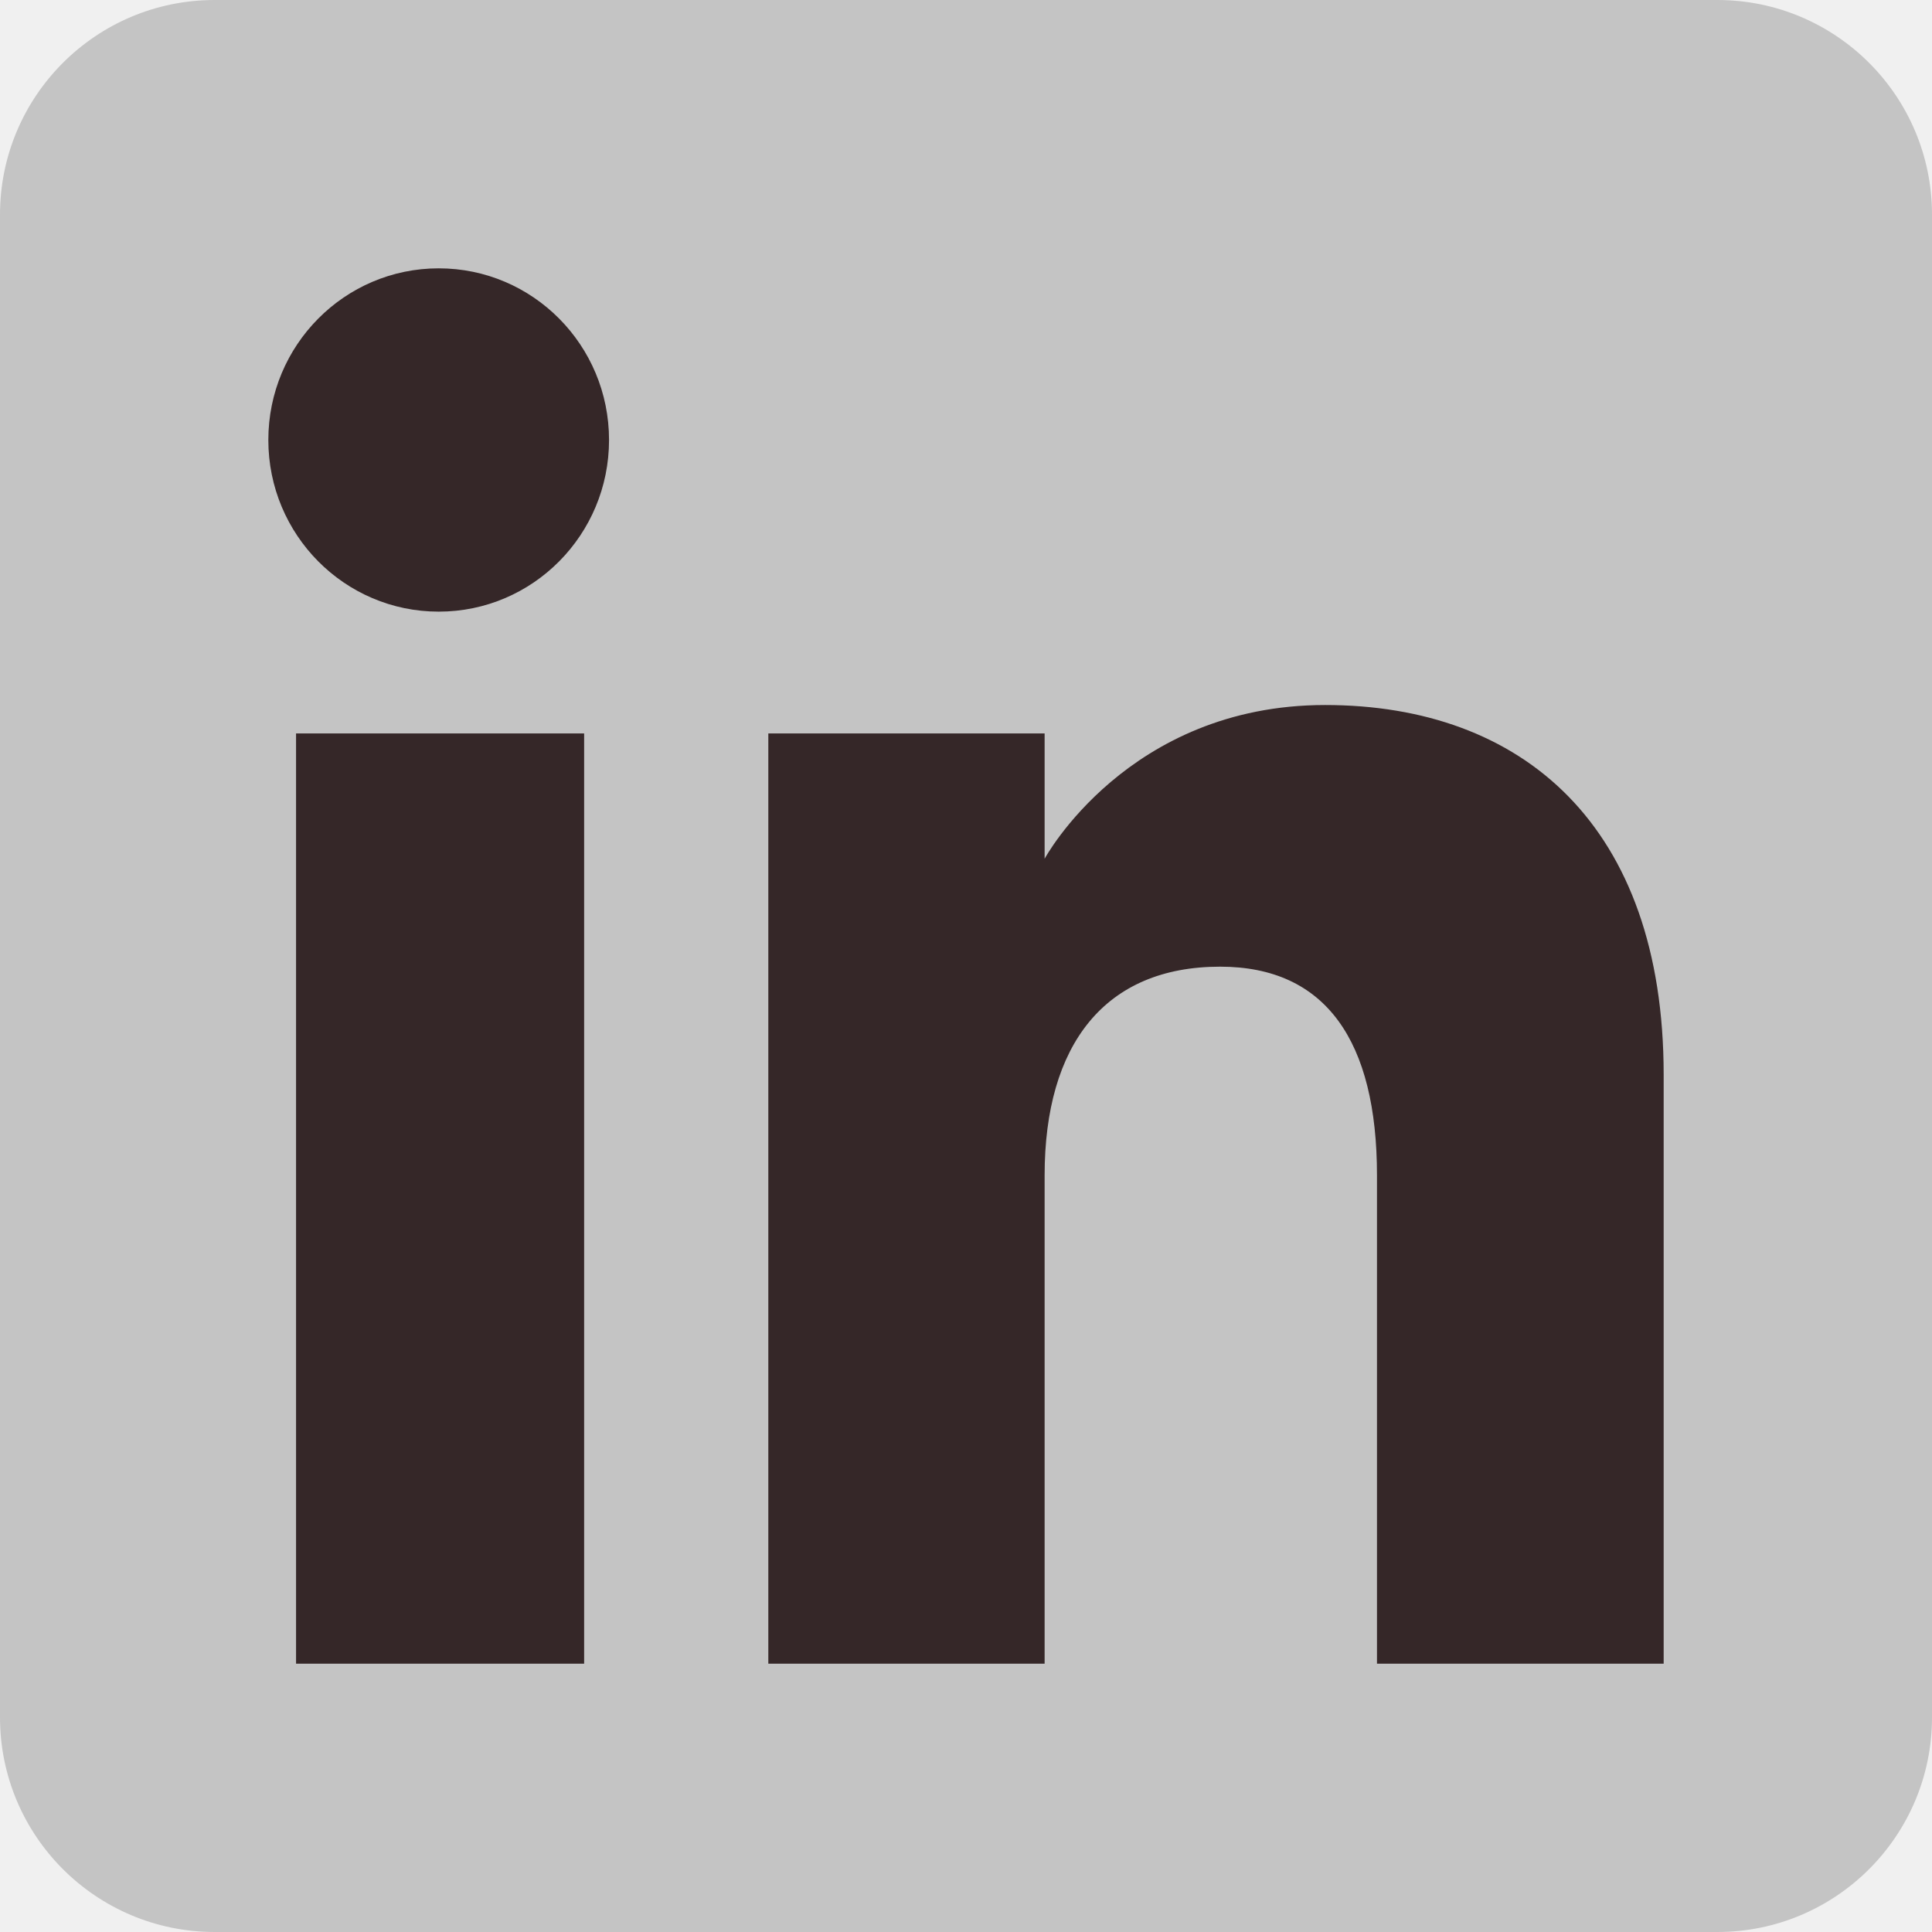
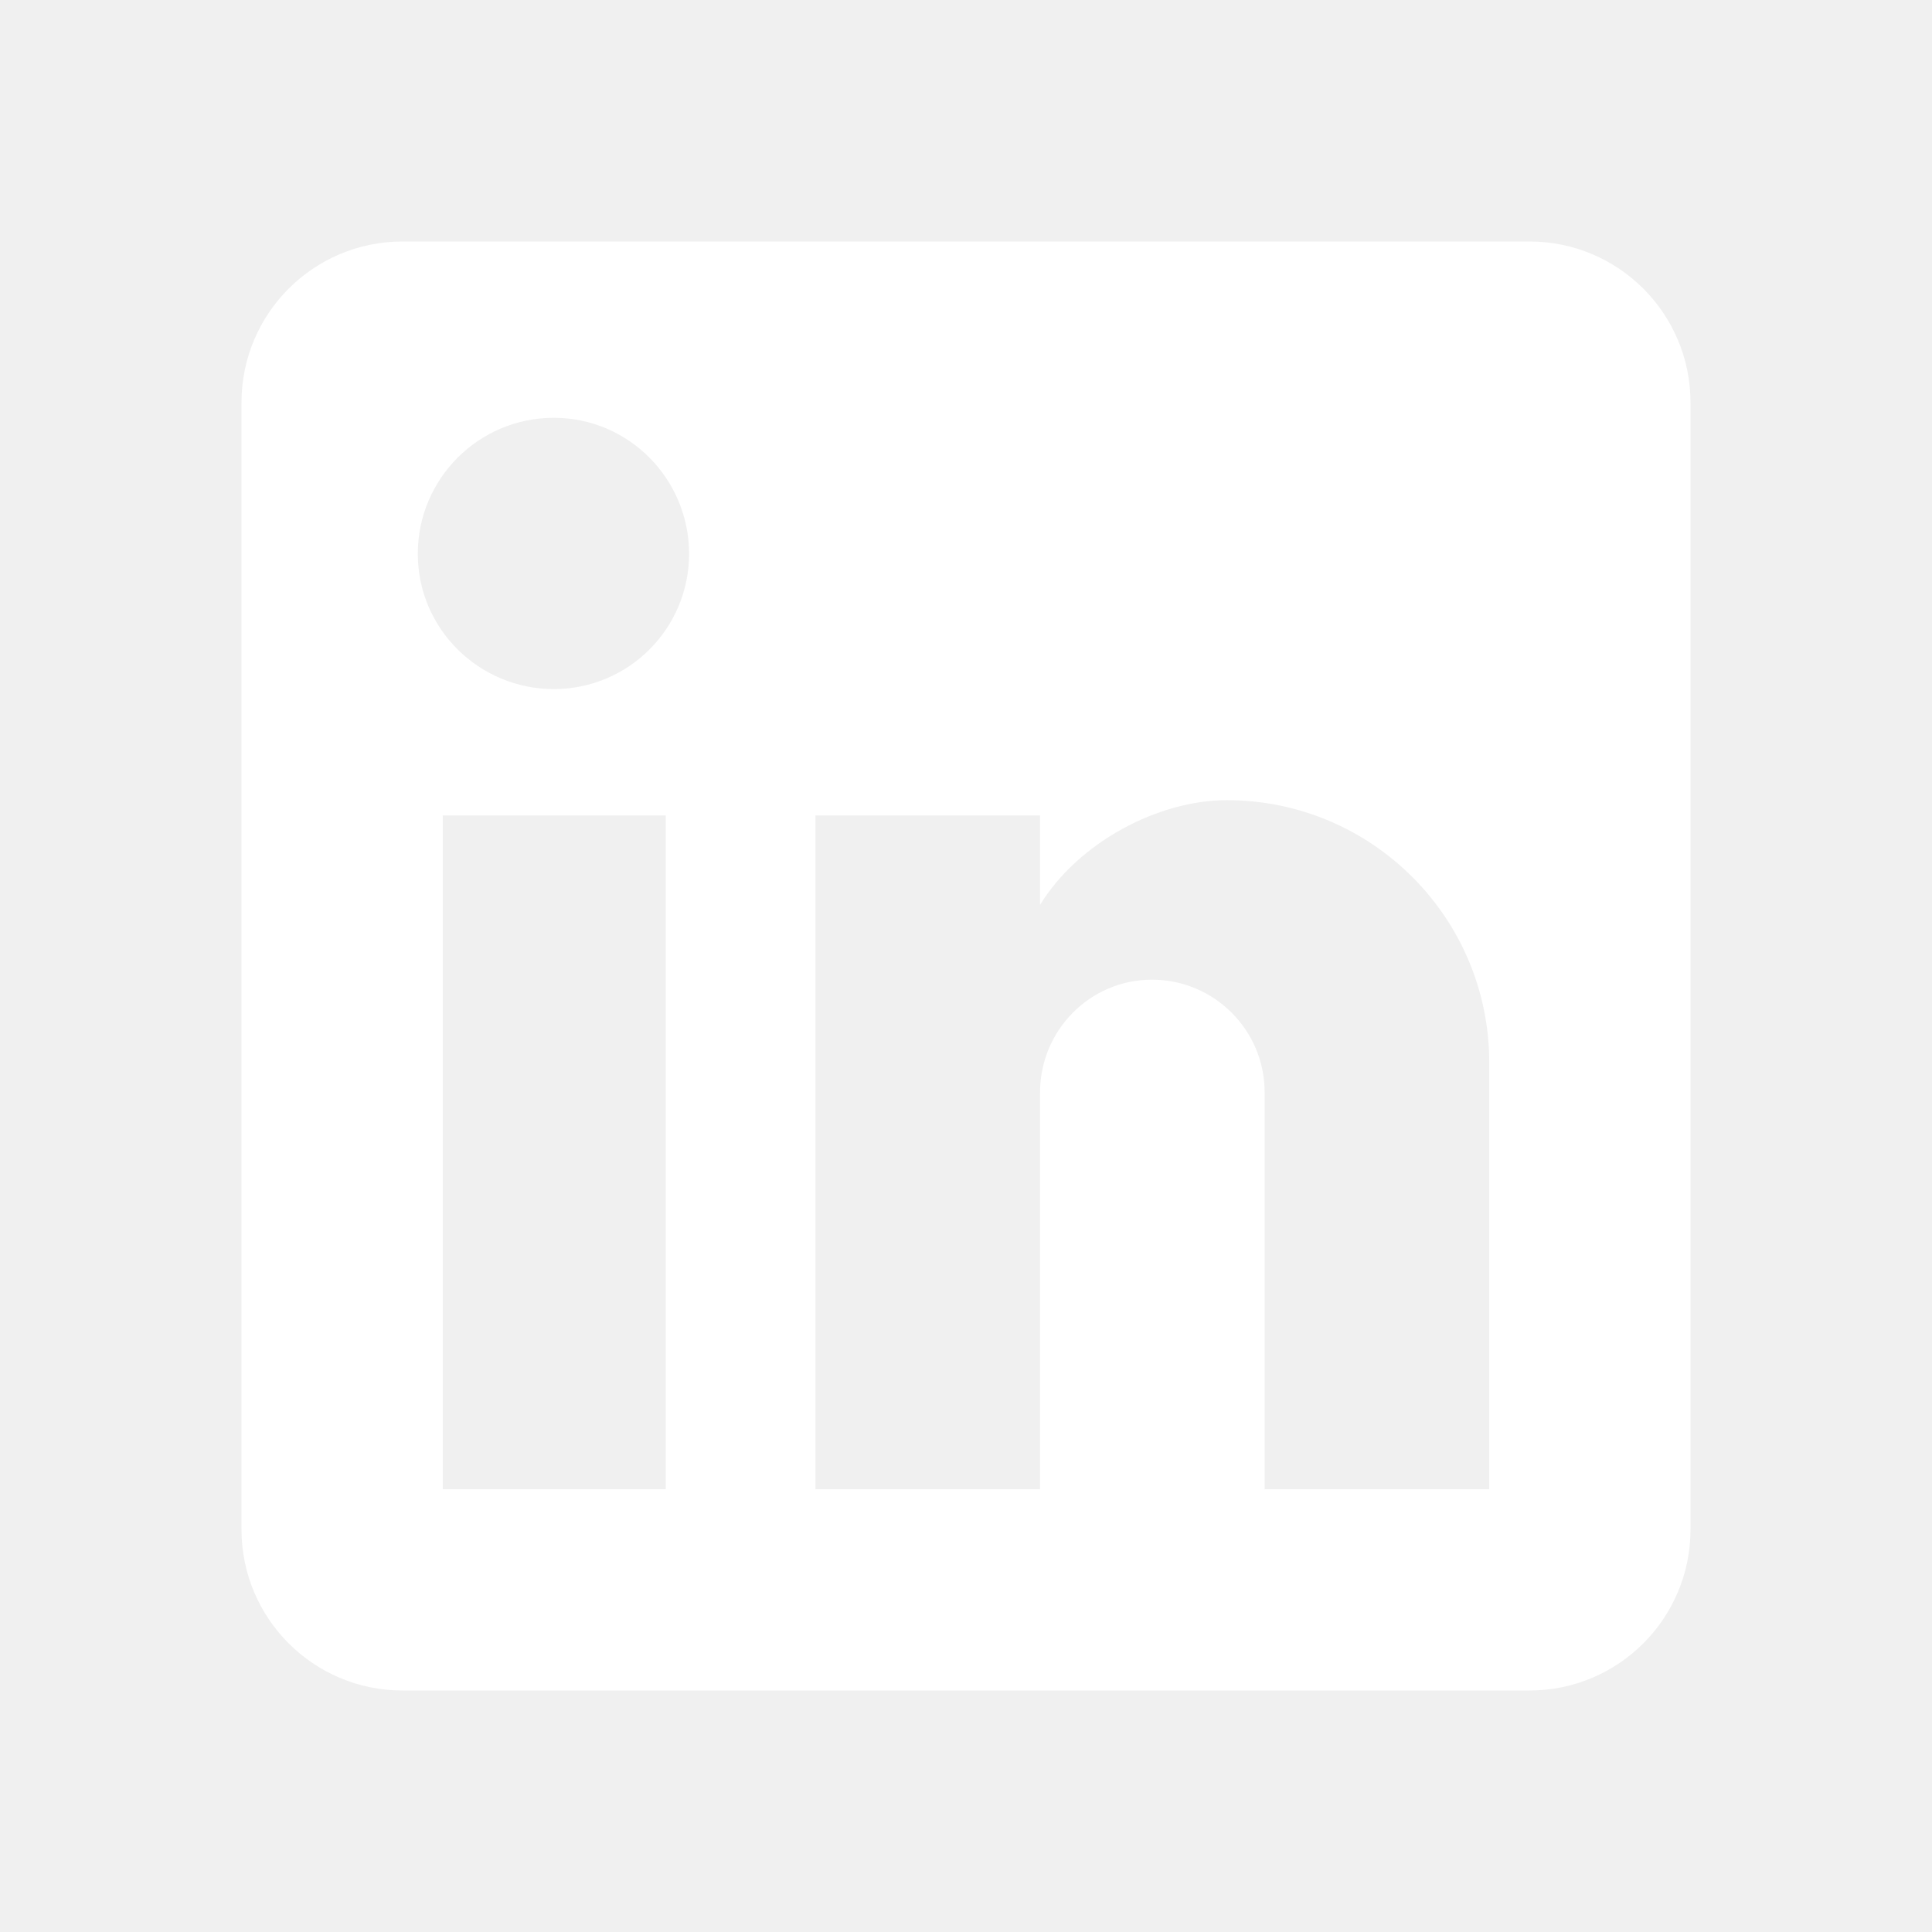
- <svg xmlns="http://www.w3.org/2000/svg" width="72" height="72" viewBox="0 0 72 72" fill="none">
-   <path fill-rule="evenodd" clip-rule="evenodd" d="M8 72H64C68.418 72 72 68.418 72 64V8C72 3.582 68.418 0 64 0H8C3.582 0 0 3.582 0 8V64C0 68.418 3.582 72 8 72Z" fill="#C4C4C4" />
-   <path fill-rule="evenodd" clip-rule="evenodd" d="M62 62H51.316V43.802C51.316 38.813 49.42 36.025 45.471 36.025C41.175 36.025 38.93 38.926 38.93 43.802V62H28.633V27.333H38.93V32.003C38.93 32.003 42.026 26.274 49.383 26.274C56.736 26.274 62 30.765 62 40.051V62ZM16.349 22.794C12.842 22.794 10 19.93 10 16.397C10 12.864 12.842 10 16.349 10C19.857 10 22.697 12.864 22.697 16.397C22.697 19.93 19.857 22.794 16.349 22.794ZM11.033 62H21.769V27.333H11.033V62Z" fill="#352728" />
+ <svg xmlns="http://www.w3.org/2000/svg" width="72" height="72" viewBox="0 0 24 24">
+   <path fill="white" d="M19 3a2 2 0 0 1 2 2v14a2 2 0 0 1-2 2H5a2 2 0 0 1-2-2V5a2 2 0 0 1 2-2h14m-.5 15.5v-5.3a3.26 3.26 0 0 0-3.26-3.26c-.85 0-1.84.52-2.32 1.3v-1.11h-2.79v8.37h2.79v-4.93c0-.77.62-1.4 1.39-1.4a1.4 1.4 0 0 1 1.4 1.4v4.93h2.79M6.88 8.56a1.68 1.68 0 0 0 1.68-1.68c0-.93-.75-1.69-1.68-1.69a1.69 1.69 0 0 0-1.69 1.69c0 .93.76 1.68 1.69 1.68m1.39 9.94v-8.37H5.5v8.37h2.77Z" />
</svg>
